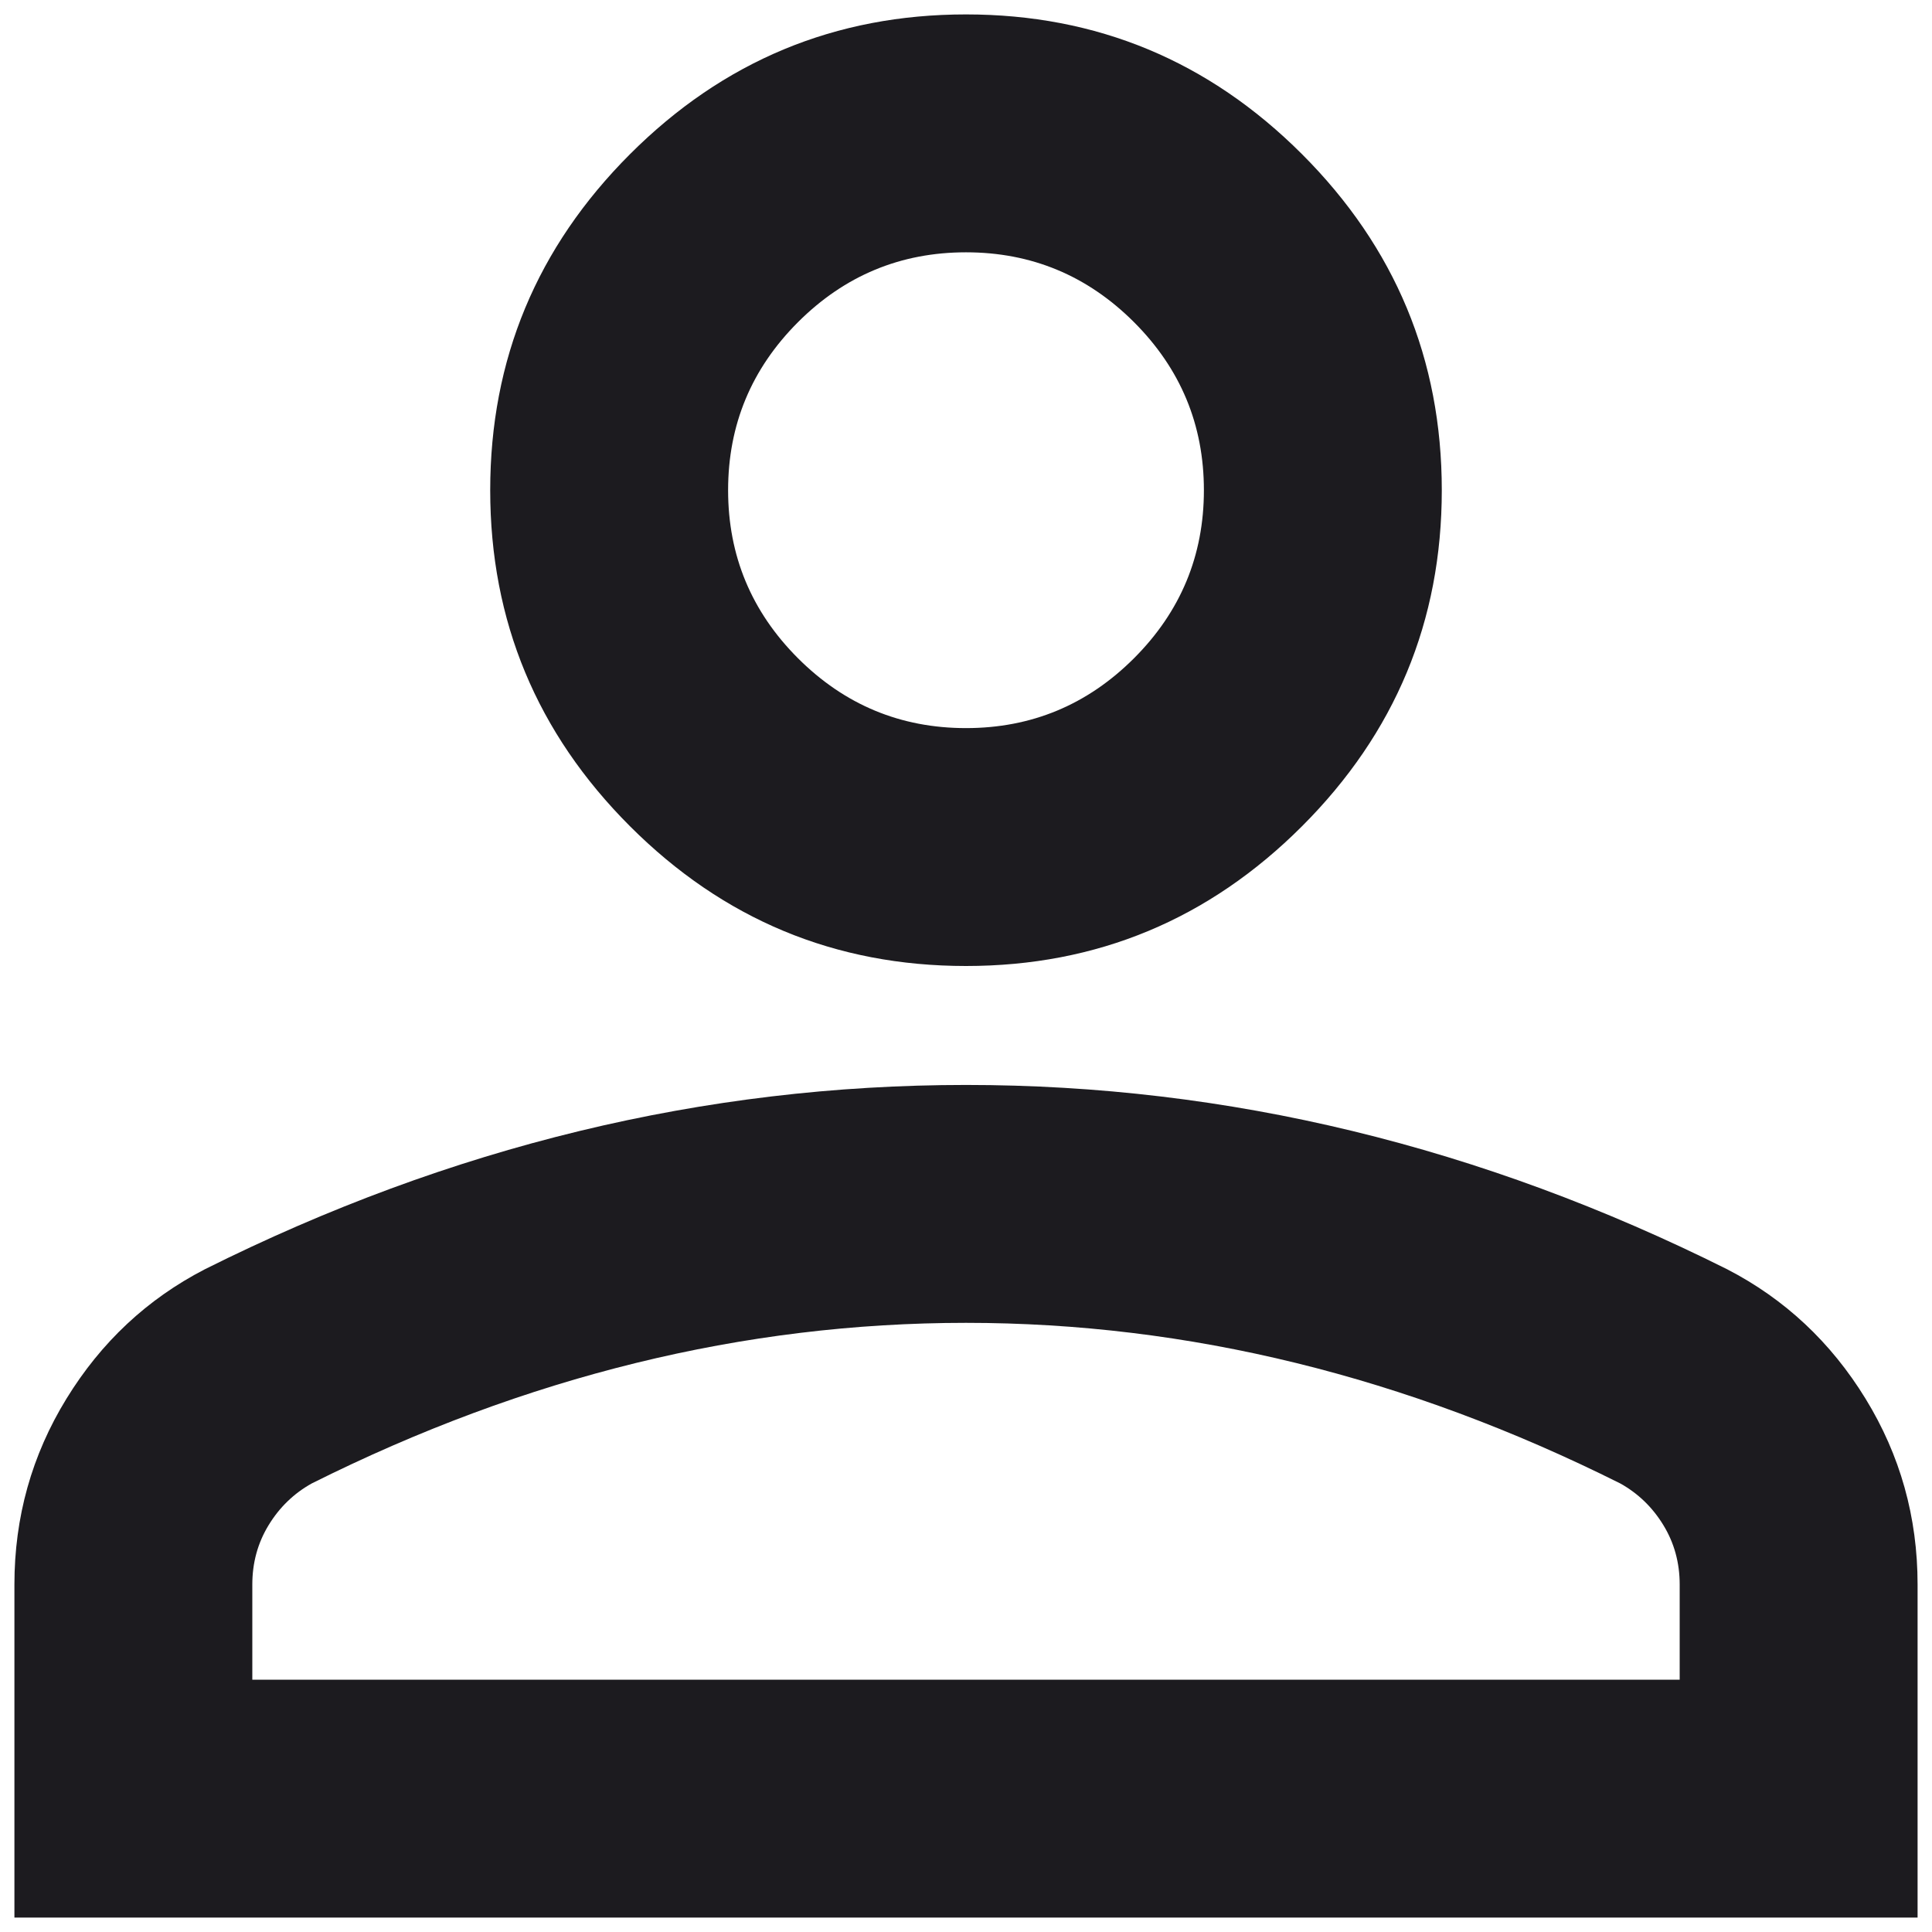
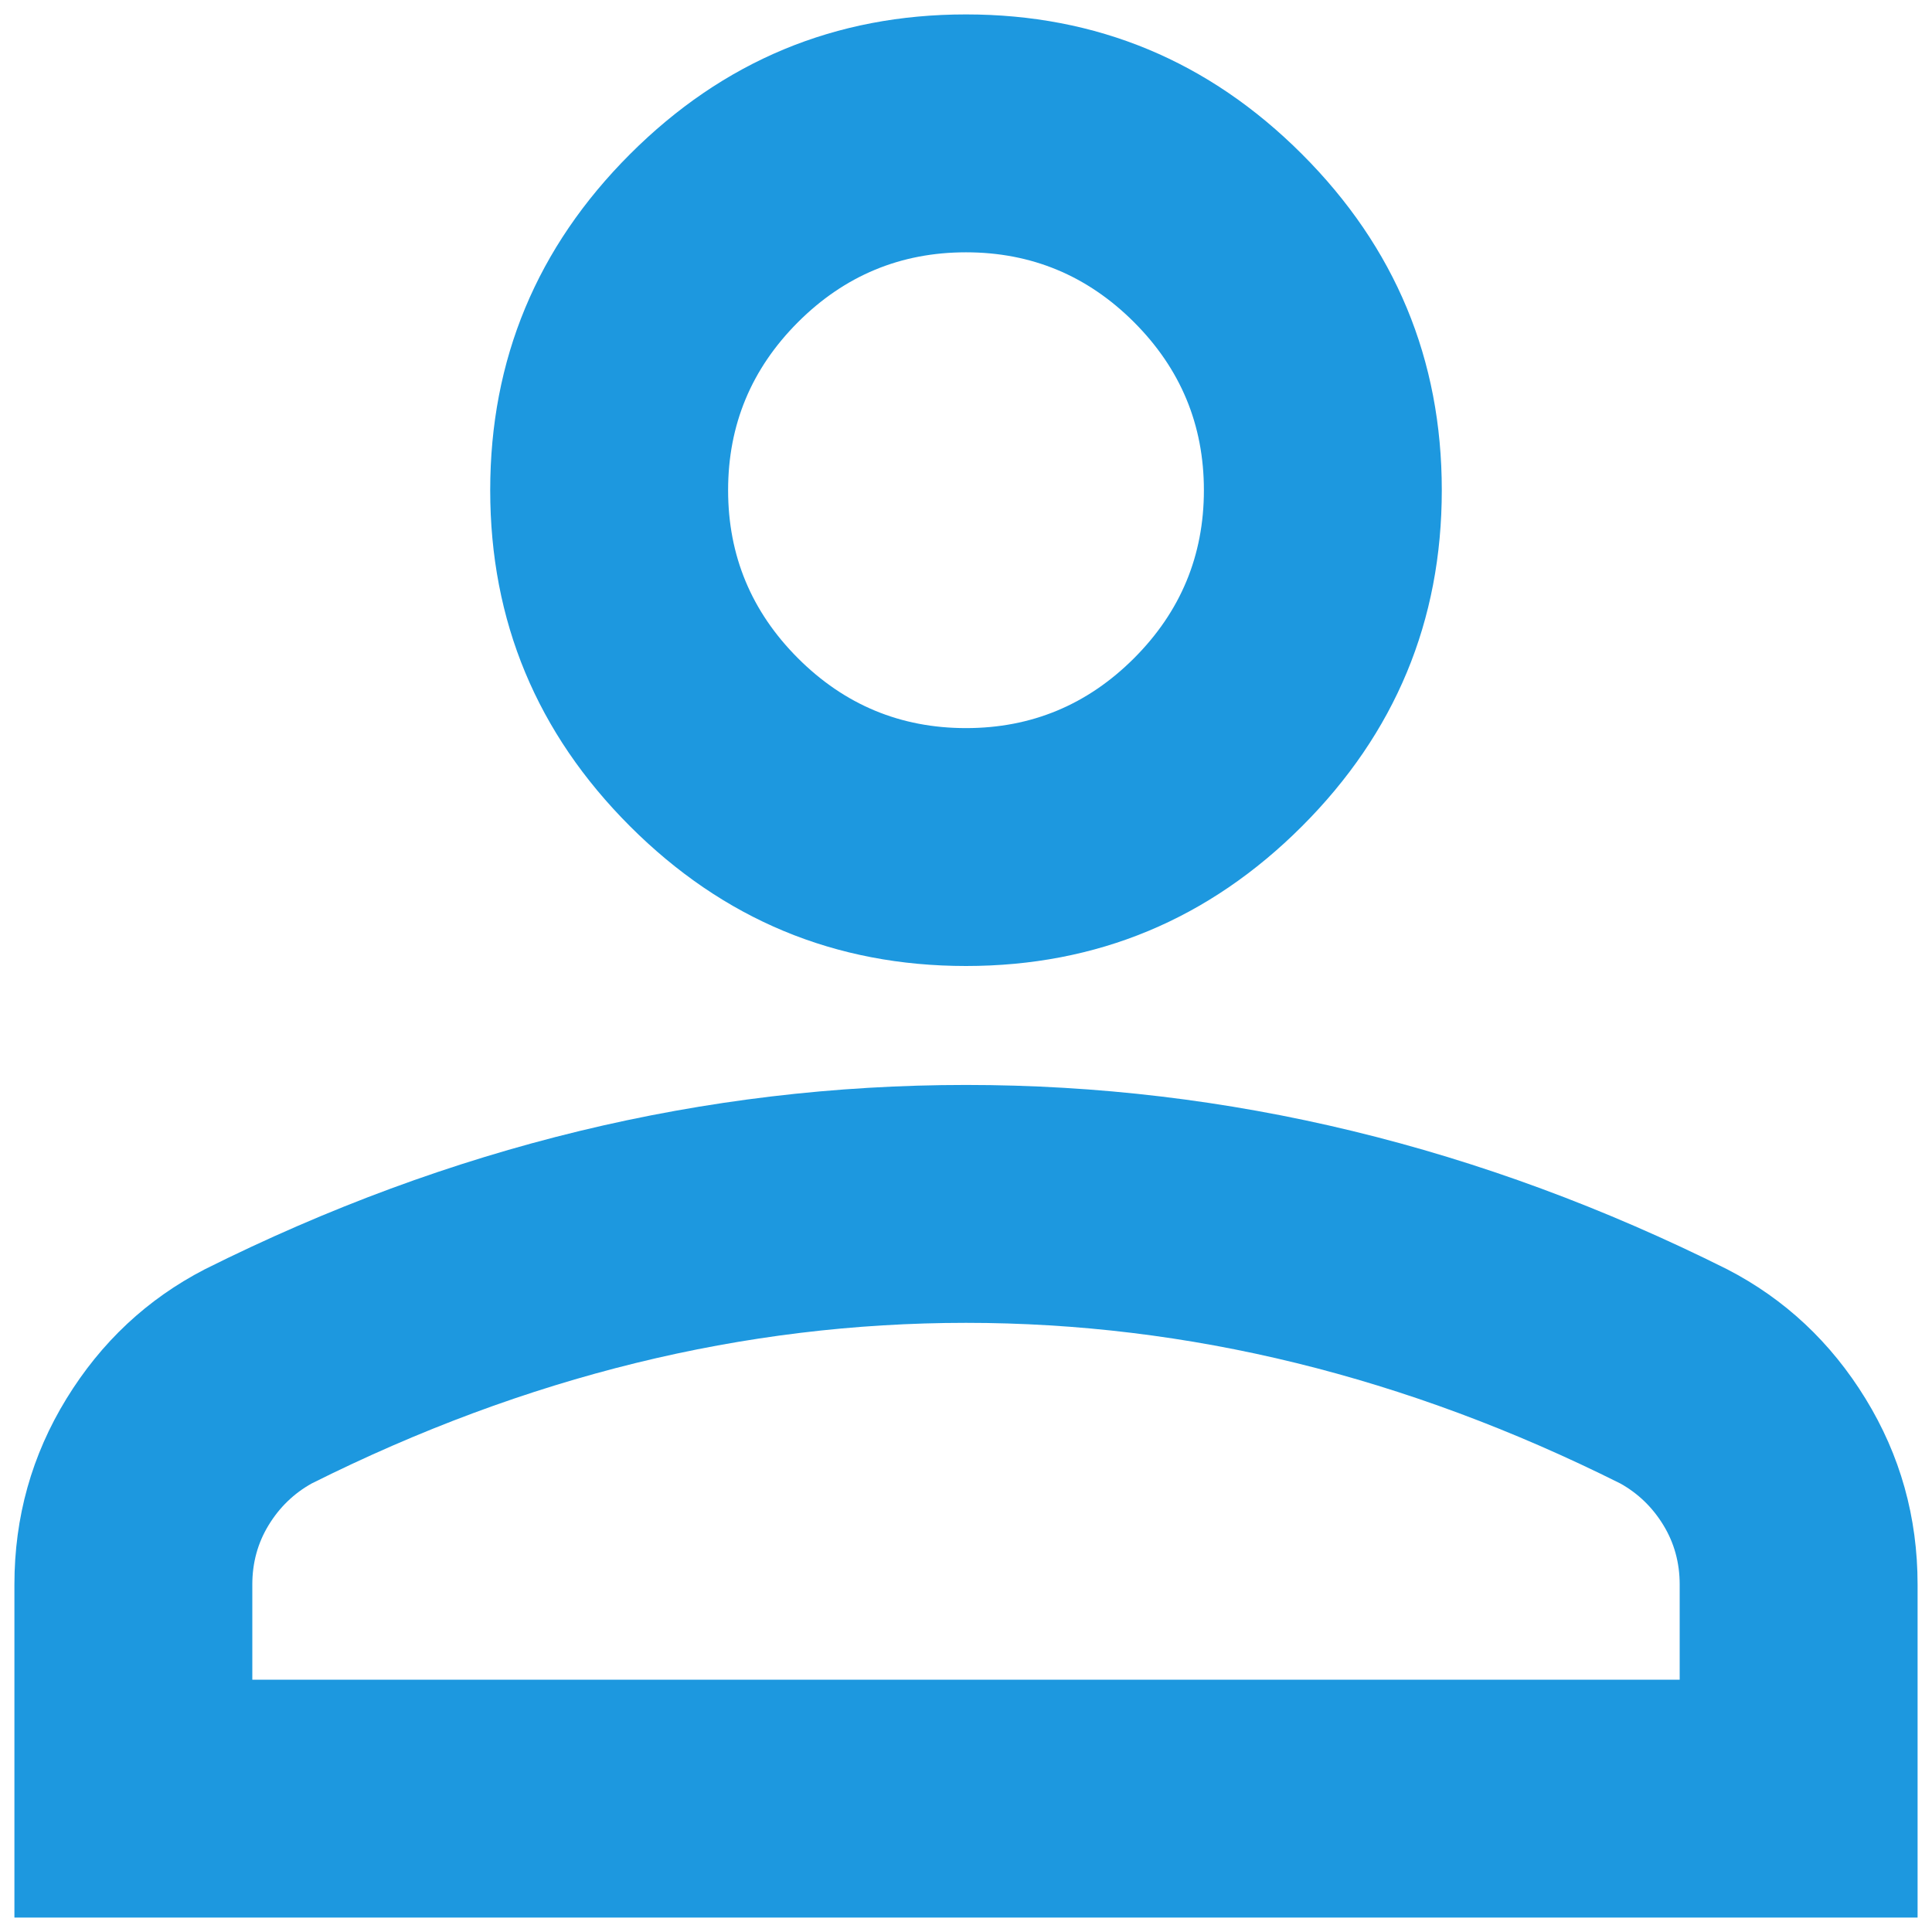
<svg xmlns="http://www.w3.org/2000/svg" width="67" height="67" viewBox="0 0 67 67" fill="none">
-   <path id="person" d="M33.5 33.5C28.962 33.5 25.078 31.884 21.847 28.653C18.616 25.422 17 21.538 17 17C17 12.463 18.616 8.578 21.847 5.347C25.078 2.116 28.962 0.5 33.5 0.5C38.038 0.5 41.922 2.116 45.153 5.347C48.384 8.578 50 12.463 50 17C50 21.538 48.384 25.422 45.153 28.653C41.922 31.884 38.038 33.5 33.5 33.5ZM0.5 66.5V54.95C0.5 52.612 1.102 50.464 2.305 48.505C3.508 46.545 5.106 45.05 7.1 44.019C11.363 41.888 15.694 40.289 20.094 39.223C24.494 38.158 28.962 37.625 33.5 37.625C38.038 37.625 42.506 38.158 46.906 39.223C51.306 40.289 55.638 41.888 59.9 44.019C61.894 45.05 63.492 46.545 64.695 48.505C65.898 50.464 66.5 52.612 66.5 54.95V66.5H0.5ZM8.75 58.25H58.25V54.95C58.25 54.194 58.061 53.506 57.683 52.888C57.305 52.269 56.806 51.788 56.188 51.444C52.475 49.587 48.728 48.195 44.947 47.267C41.166 46.339 37.35 45.875 33.5 45.875C29.65 45.875 25.834 46.339 22.053 47.267C18.272 48.195 14.525 49.587 10.812 51.444C10.194 51.788 9.695 52.269 9.317 52.888C8.939 53.506 8.75 54.194 8.75 54.95V58.25ZM33.5 25.25C35.769 25.25 37.711 24.442 39.327 22.827C40.942 21.211 41.75 19.269 41.75 17C41.75 14.731 40.942 12.789 39.327 11.173C37.711 9.558 35.769 8.75 33.5 8.75C31.231 8.75 29.289 9.558 27.673 11.173C26.058 12.789 25.25 14.731 25.25 17C25.25 19.269 26.058 21.211 27.673 22.827C29.289 24.442 31.231 25.25 33.5 25.25Z" fill="#1C1B1F" />
+   <path id="person" d="M33.5 33.5C28.962 33.5 25.078 31.884 21.847 28.653C18.616 25.422 17 21.538 17 17C17 12.463 18.616 8.578 21.847 5.347C25.078 2.116 28.962 0.5 33.5 0.5C38.038 0.5 41.922 2.116 45.153 5.347C48.384 8.578 50 12.463 50 17C50 21.538 48.384 25.422 45.153 28.653C41.922 31.884 38.038 33.5 33.5 33.5ZM0.5 66.5V54.95C0.5 52.612 1.102 50.464 2.305 48.505C3.508 46.545 5.106 45.05 7.1 44.019C11.363 41.888 15.694 40.289 20.094 39.223C24.494 38.158 28.962 37.625 33.5 37.625C38.038 37.625 42.506 38.158 46.906 39.223C51.306 40.289 55.638 41.888 59.9 44.019C61.894 45.05 63.492 46.545 64.695 48.505C65.898 50.464 66.5 52.612 66.5 54.95V66.5H0.5ZM8.75 58.25H58.25V54.95C58.25 54.194 58.061 53.506 57.683 52.888C57.305 52.269 56.806 51.788 56.188 51.444C52.475 49.587 48.728 48.195 44.947 47.267C41.166 46.339 37.35 45.875 33.5 45.875C29.65 45.875 25.834 46.339 22.053 47.267C18.272 48.195 14.525 49.587 10.812 51.444C10.194 51.788 9.695 52.269 9.317 52.888C8.939 53.506 8.75 54.194 8.75 54.95V58.25ZM33.5 25.25C35.769 25.25 37.711 24.442 39.327 22.827C40.942 21.211 41.75 19.269 41.75 17C41.75 14.731 40.942 12.789 39.327 11.173C37.711 9.558 35.769 8.75 33.5 8.75C31.231 8.75 29.289 9.558 27.673 11.173C26.058 12.789 25.25 14.731 25.25 17C25.25 19.269 26.058 21.211 27.673 22.827C29.289 24.442 31.231 25.25 33.5 25.25Z" fill="#1D98DF" />
</svg>
